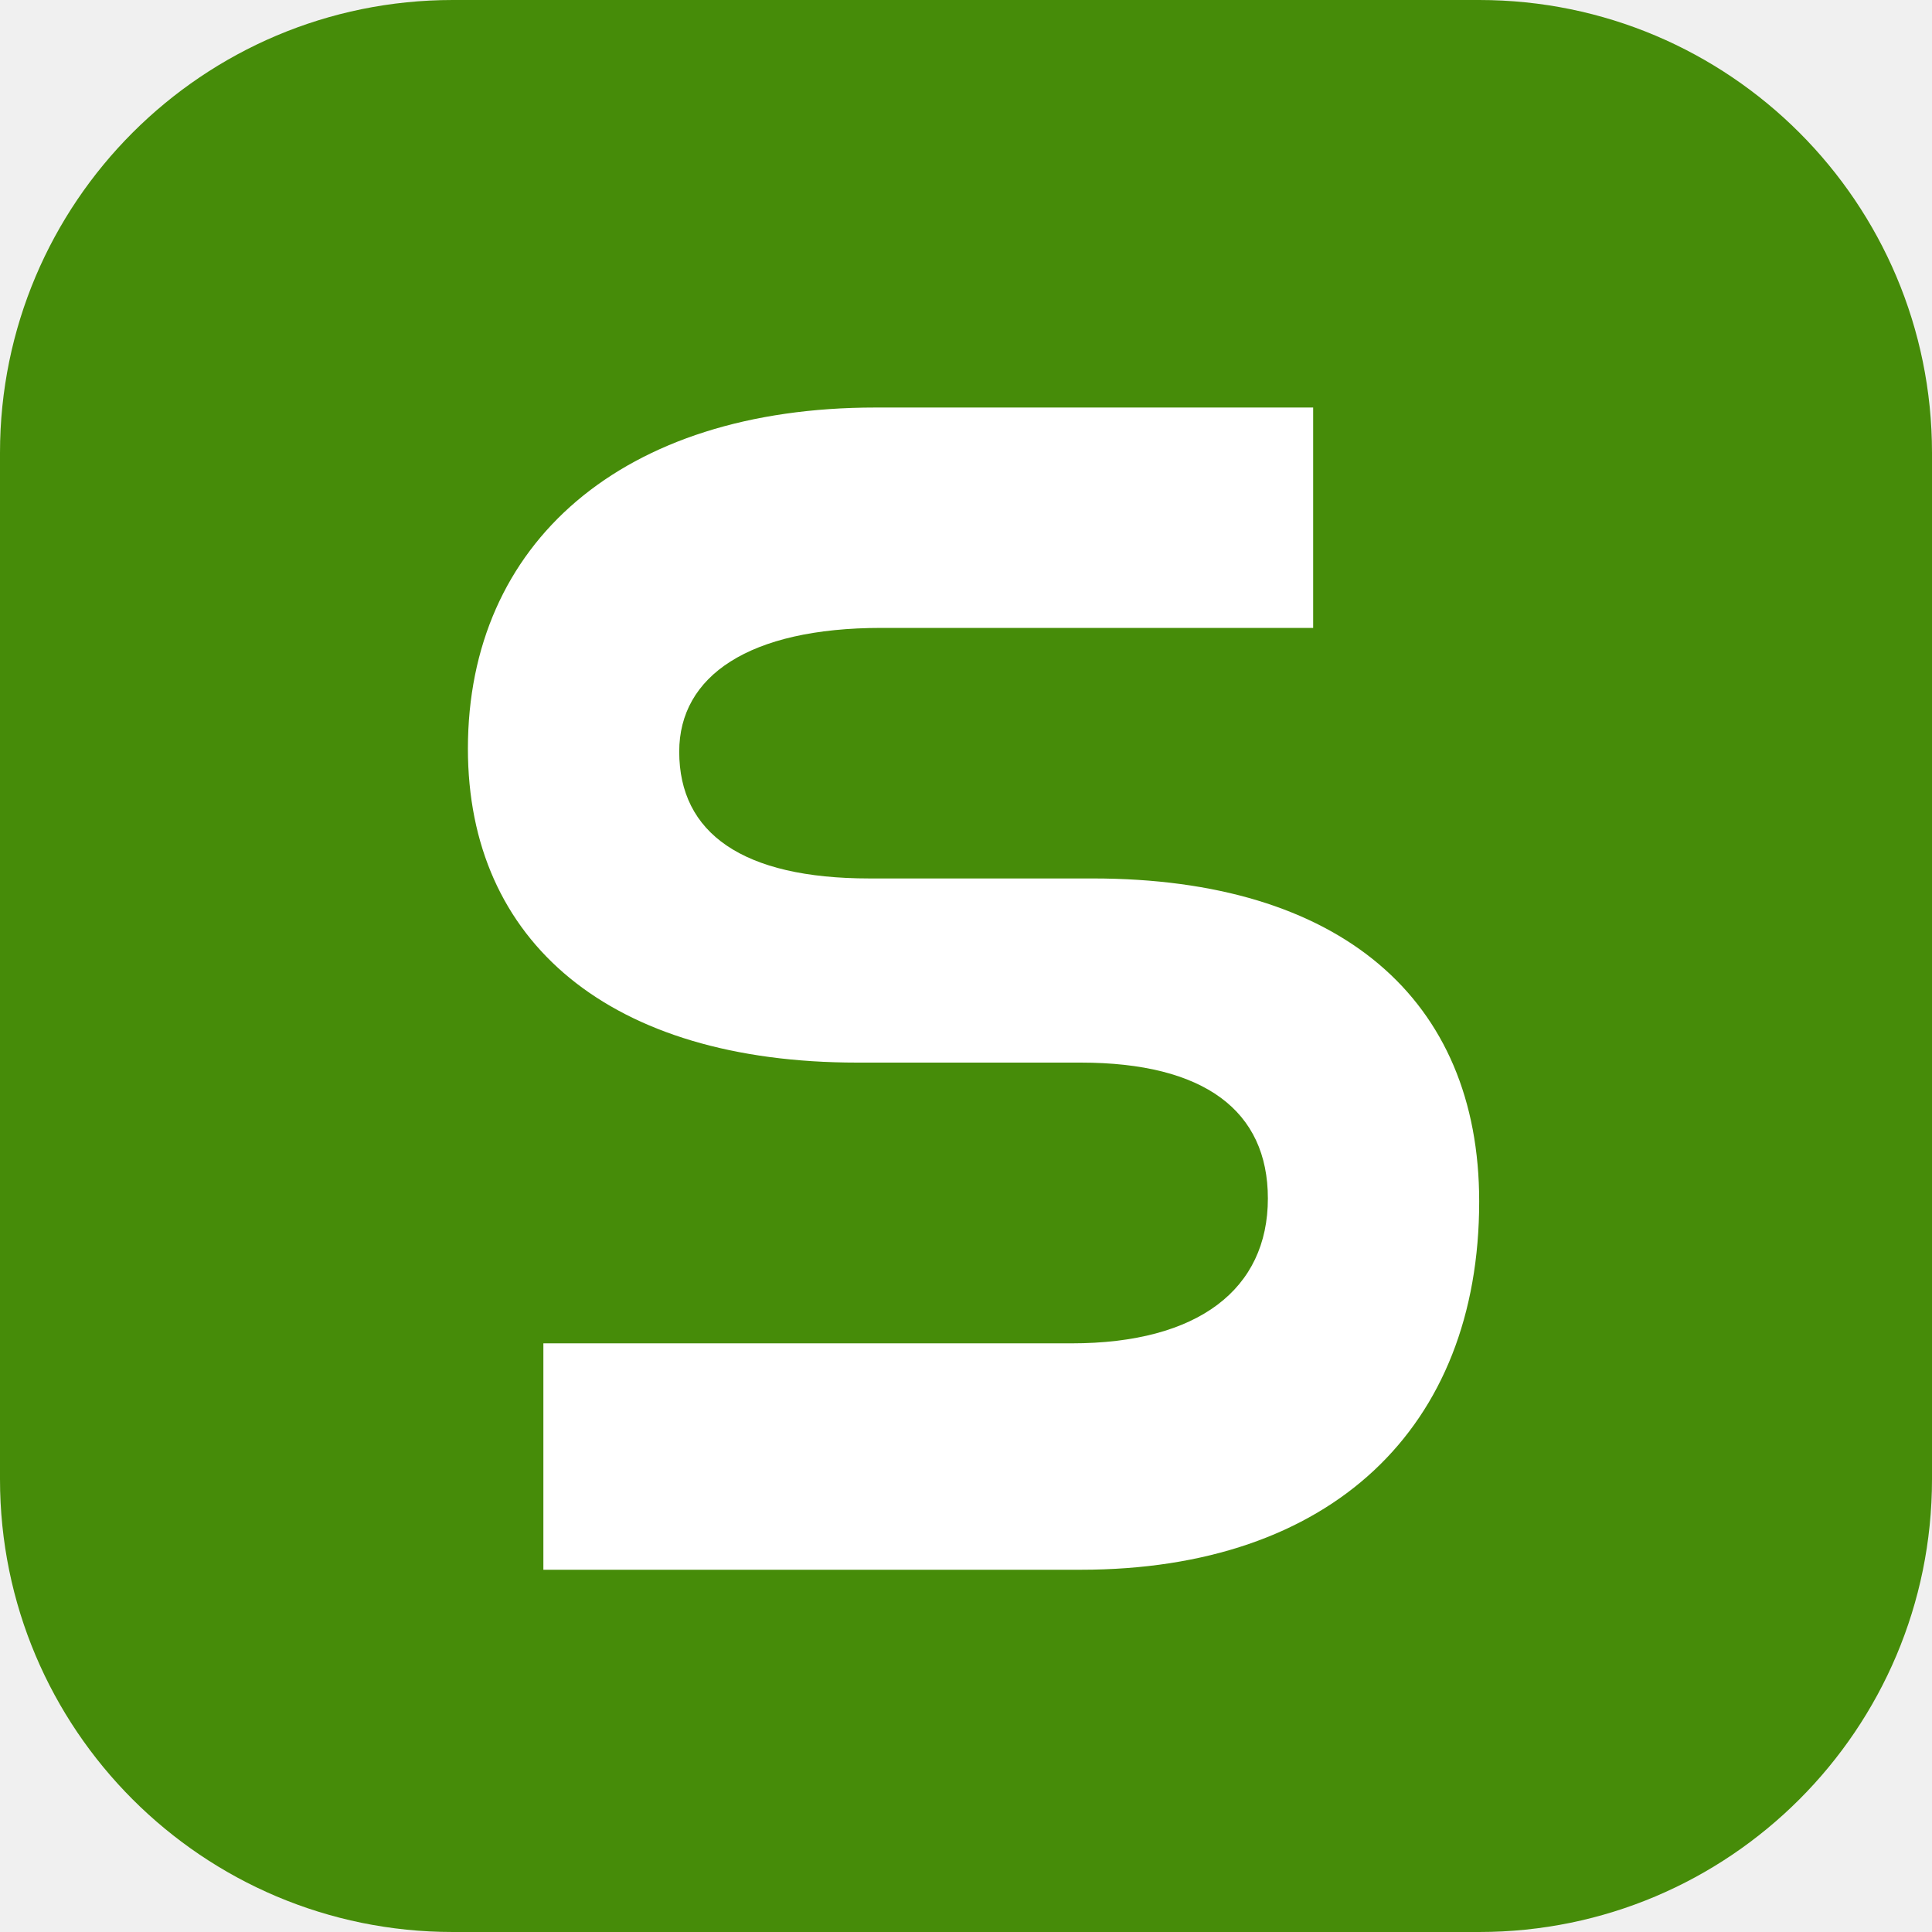
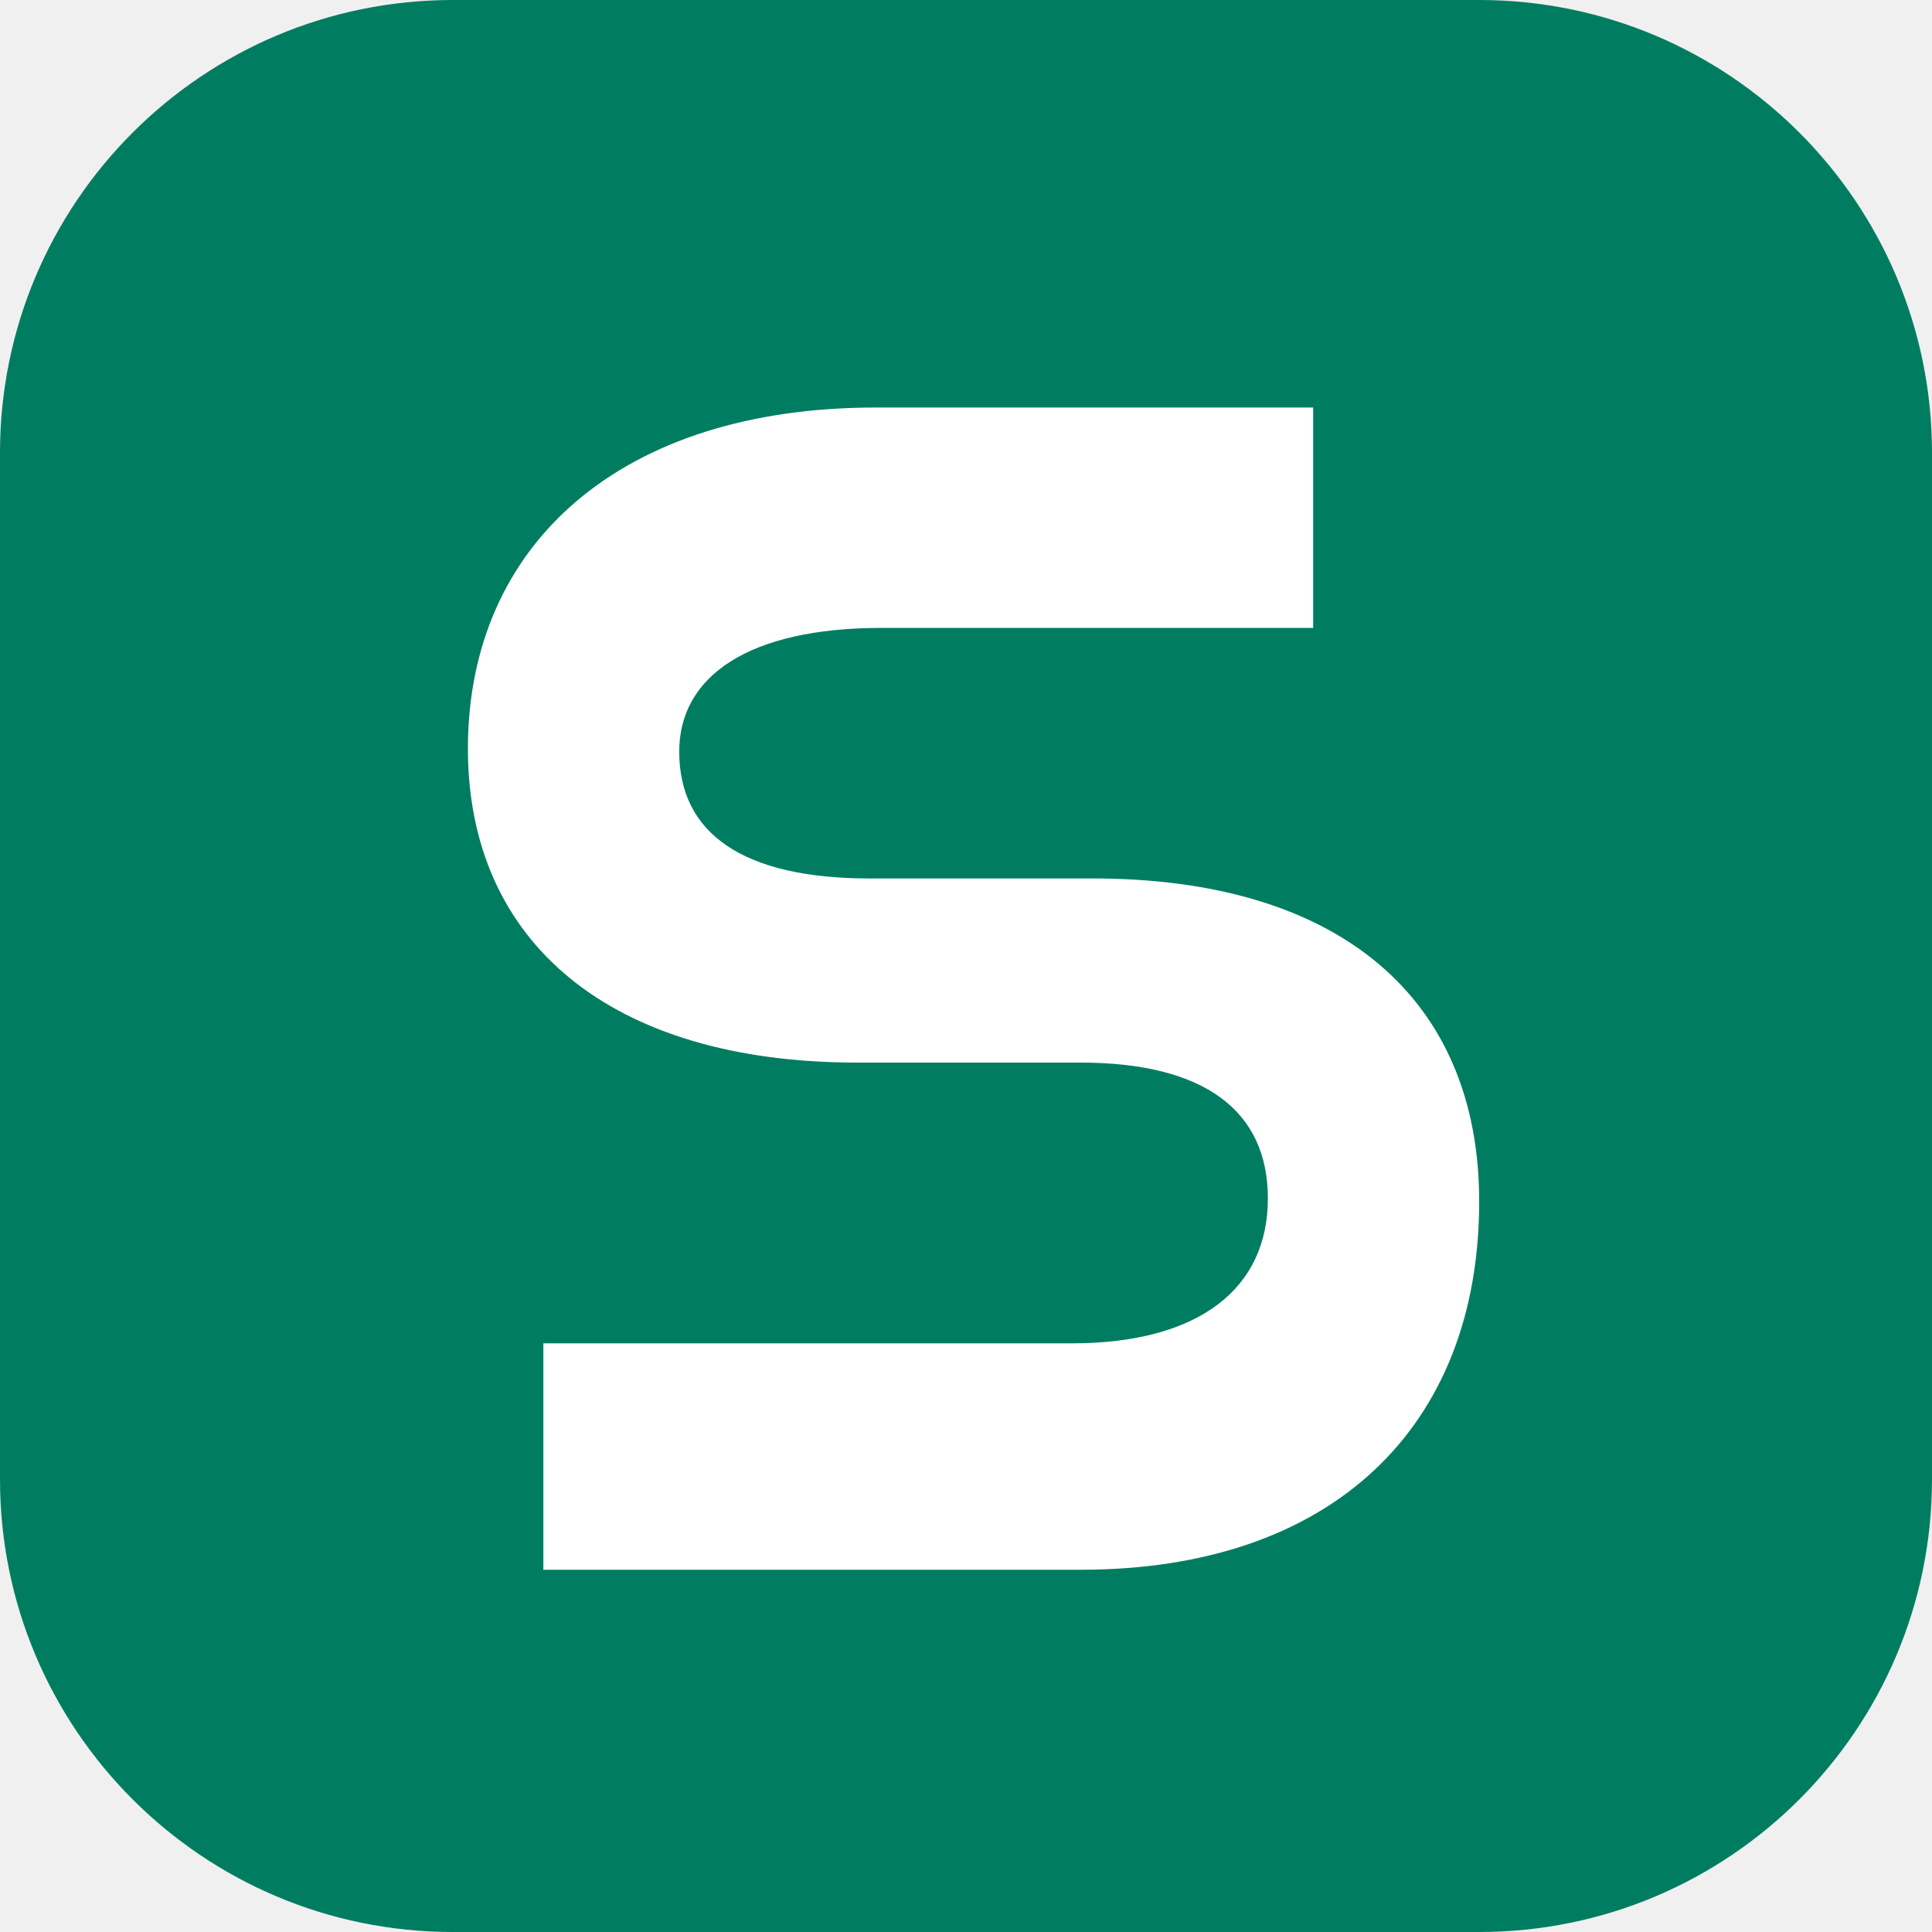
<svg xmlns="http://www.w3.org/2000/svg" viewBox="0 0 64 64">
-   <rect width="64" height="64" rx="15" fill="#468C09" />
+   <rect width="64" height="64" rx="15" fill="#007d61" />
  <path fill="#fff" d="M43.5 13.5H29C20.6 13.5 15.5 18 15.5 24.8c0 6.4 4.7 10.4 12.9 10.4h7.4c4.1 0 6.2 1.6 6.2 4.5 0 3-2.3 4.8-6.5 4.8H18V52h17.8C44.1 52 49 47.3 49 39.8c0-6.7-4.6-10.7-12.8-10.7h-7.4c-4.2 0-6.3-1.5-6.3-4.2 0-2.5 2.3-4.1 6.7-4.1h14.3v-7.3Z" />
</svg>
